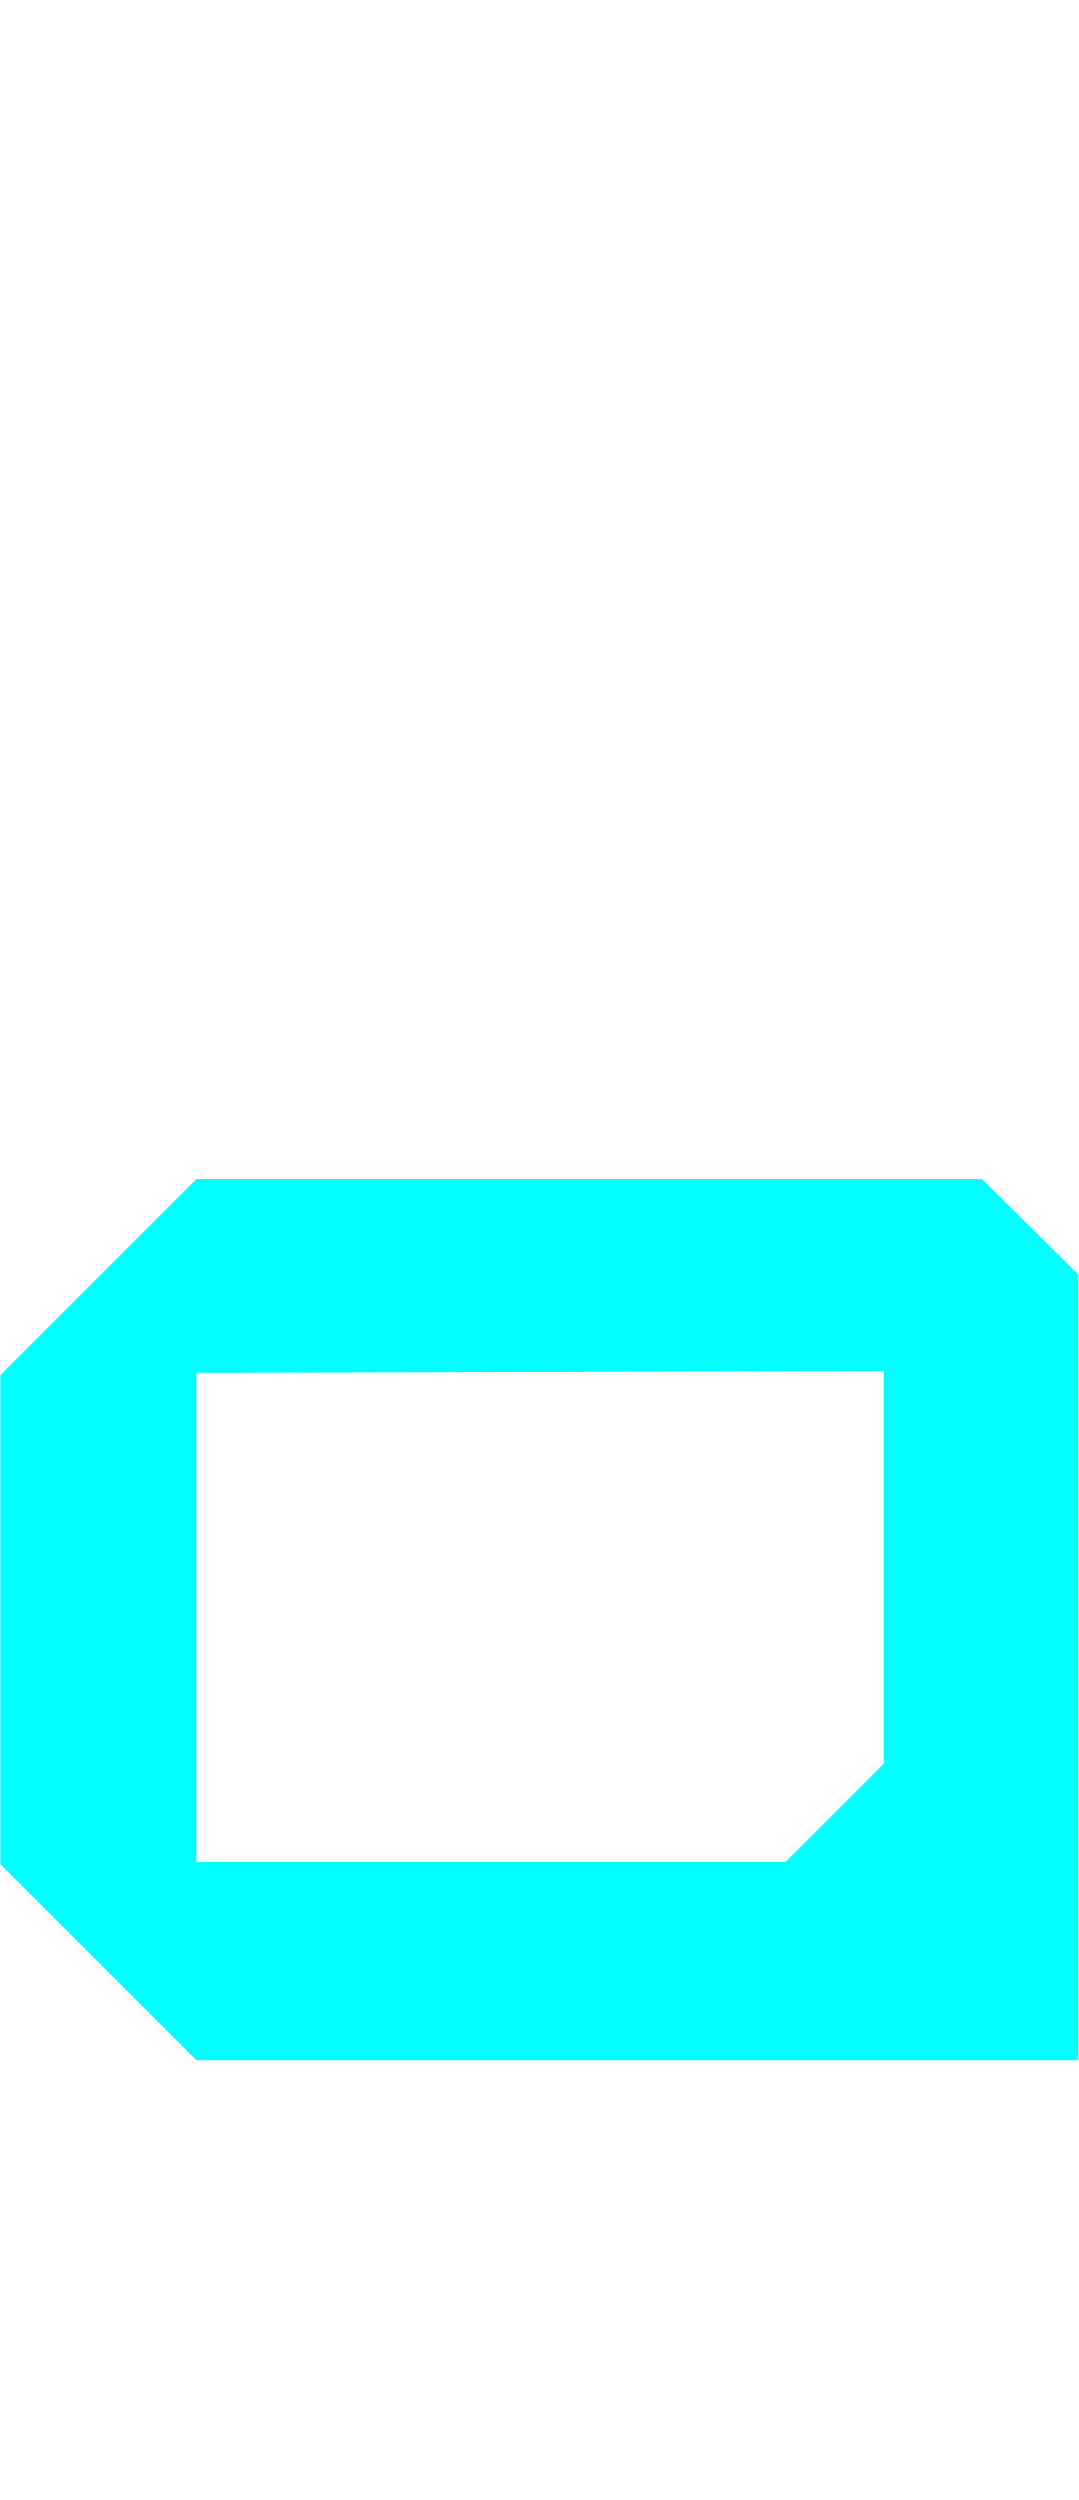
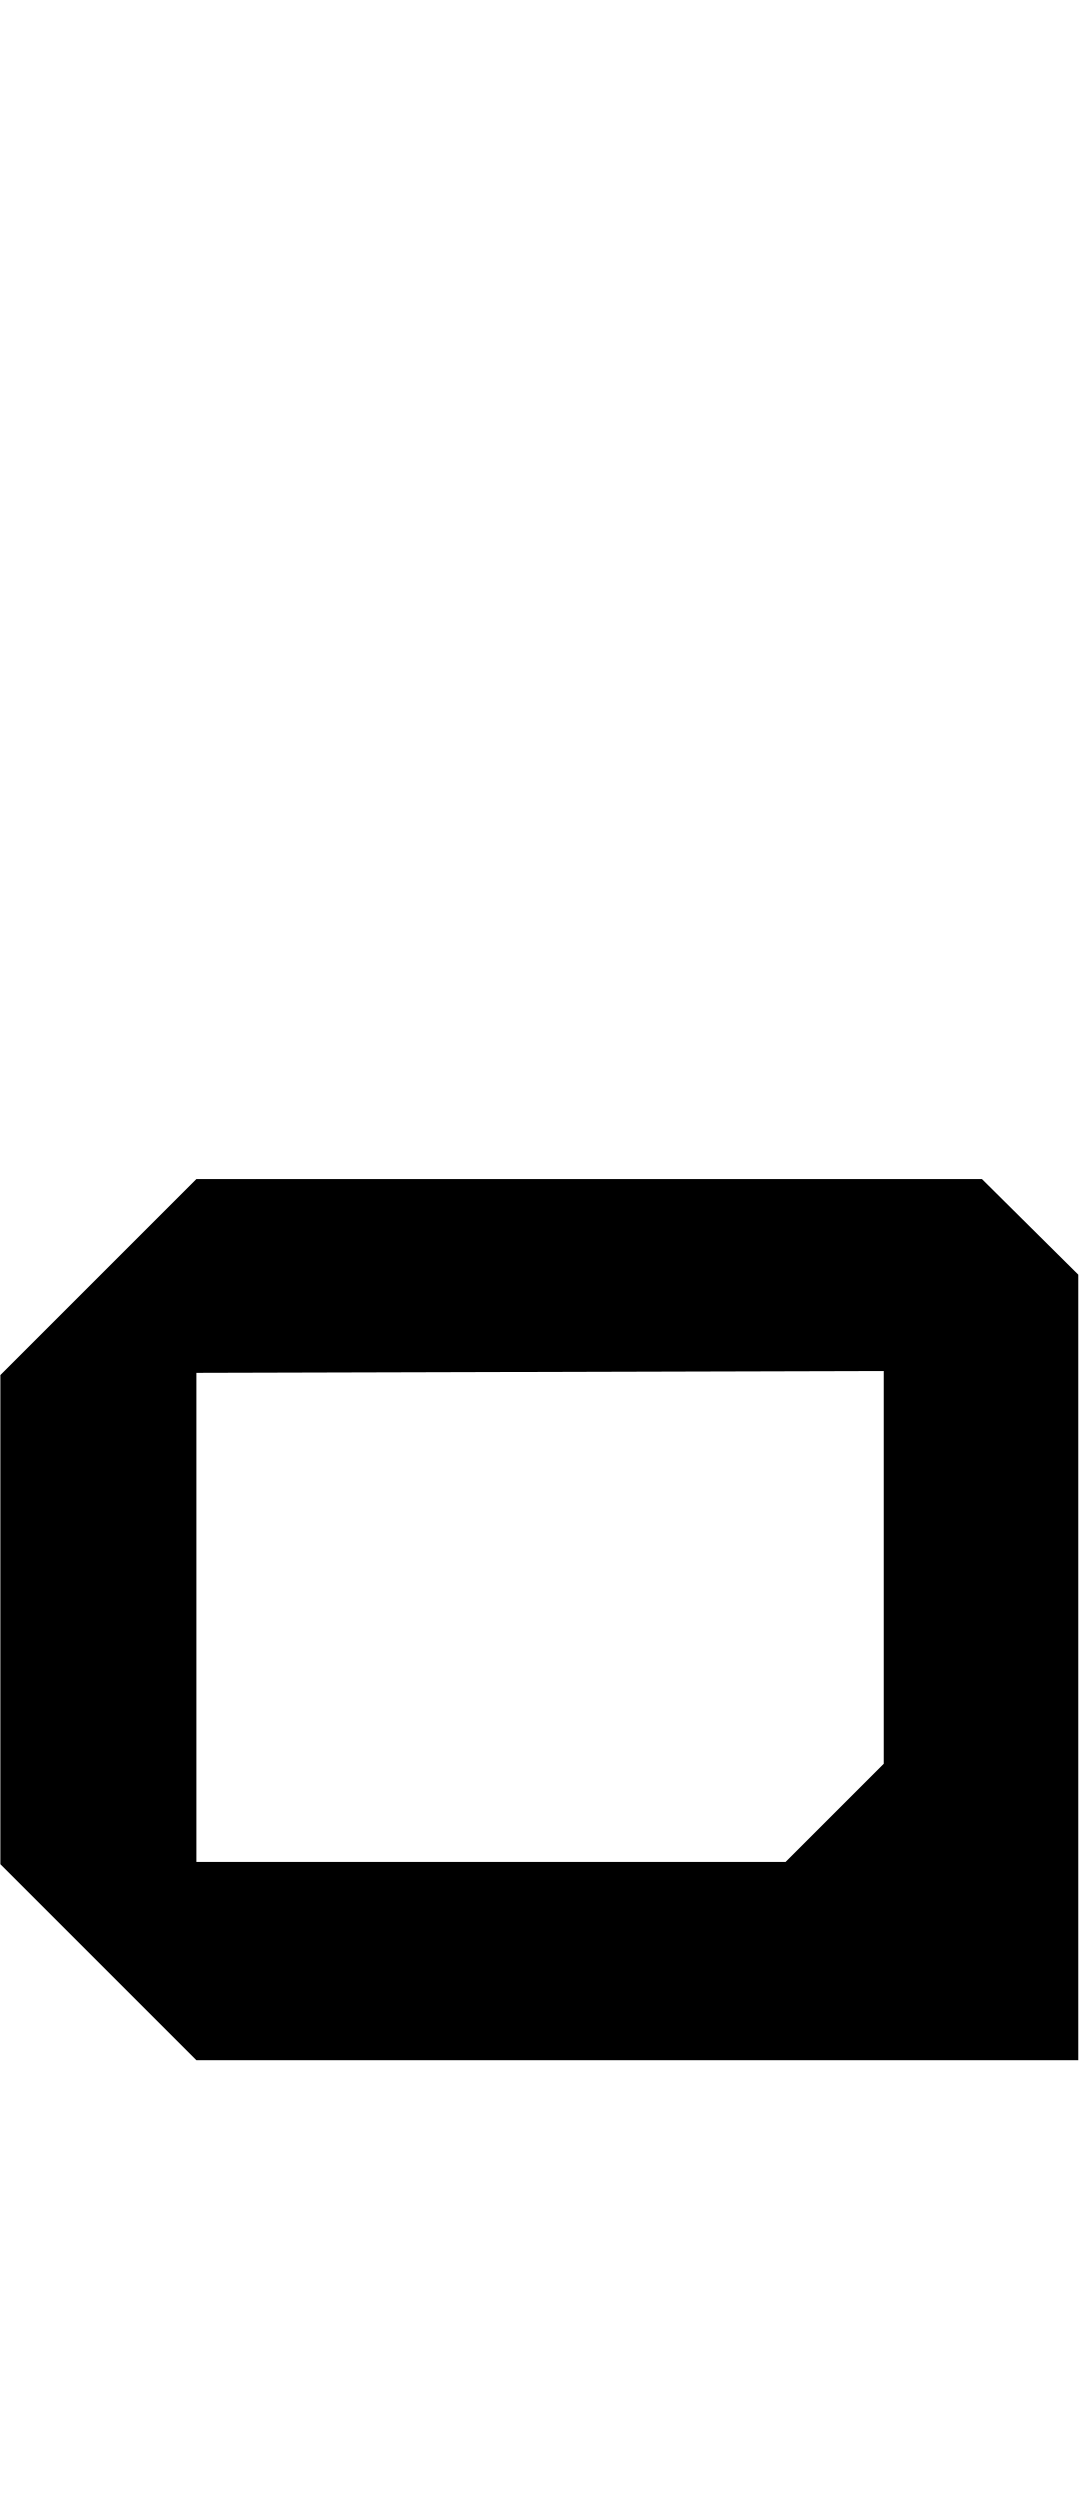
<svg xmlns="http://www.w3.org/2000/svg" width="110" height="255" version="1.1" viewBox="0 0 29.104 67.469">
-   <path d="m29.1 34.4v21.2h-23.8l-5.29-5.29v-13.2l5.29-5.29h21.2zm-23.8 2.65v13.2h15.9l2.65-2.65v-10.6z" style="fill:#0ff;paint-order:stroke fill markers" />
+   <path d="m29.1 34.4v21.2h-23.8l-5.29-5.29v-13.2l5.29-5.29h21.2zm-23.8 2.65v13.2h15.9l2.65-2.65v-10.6z" />
</svg>
